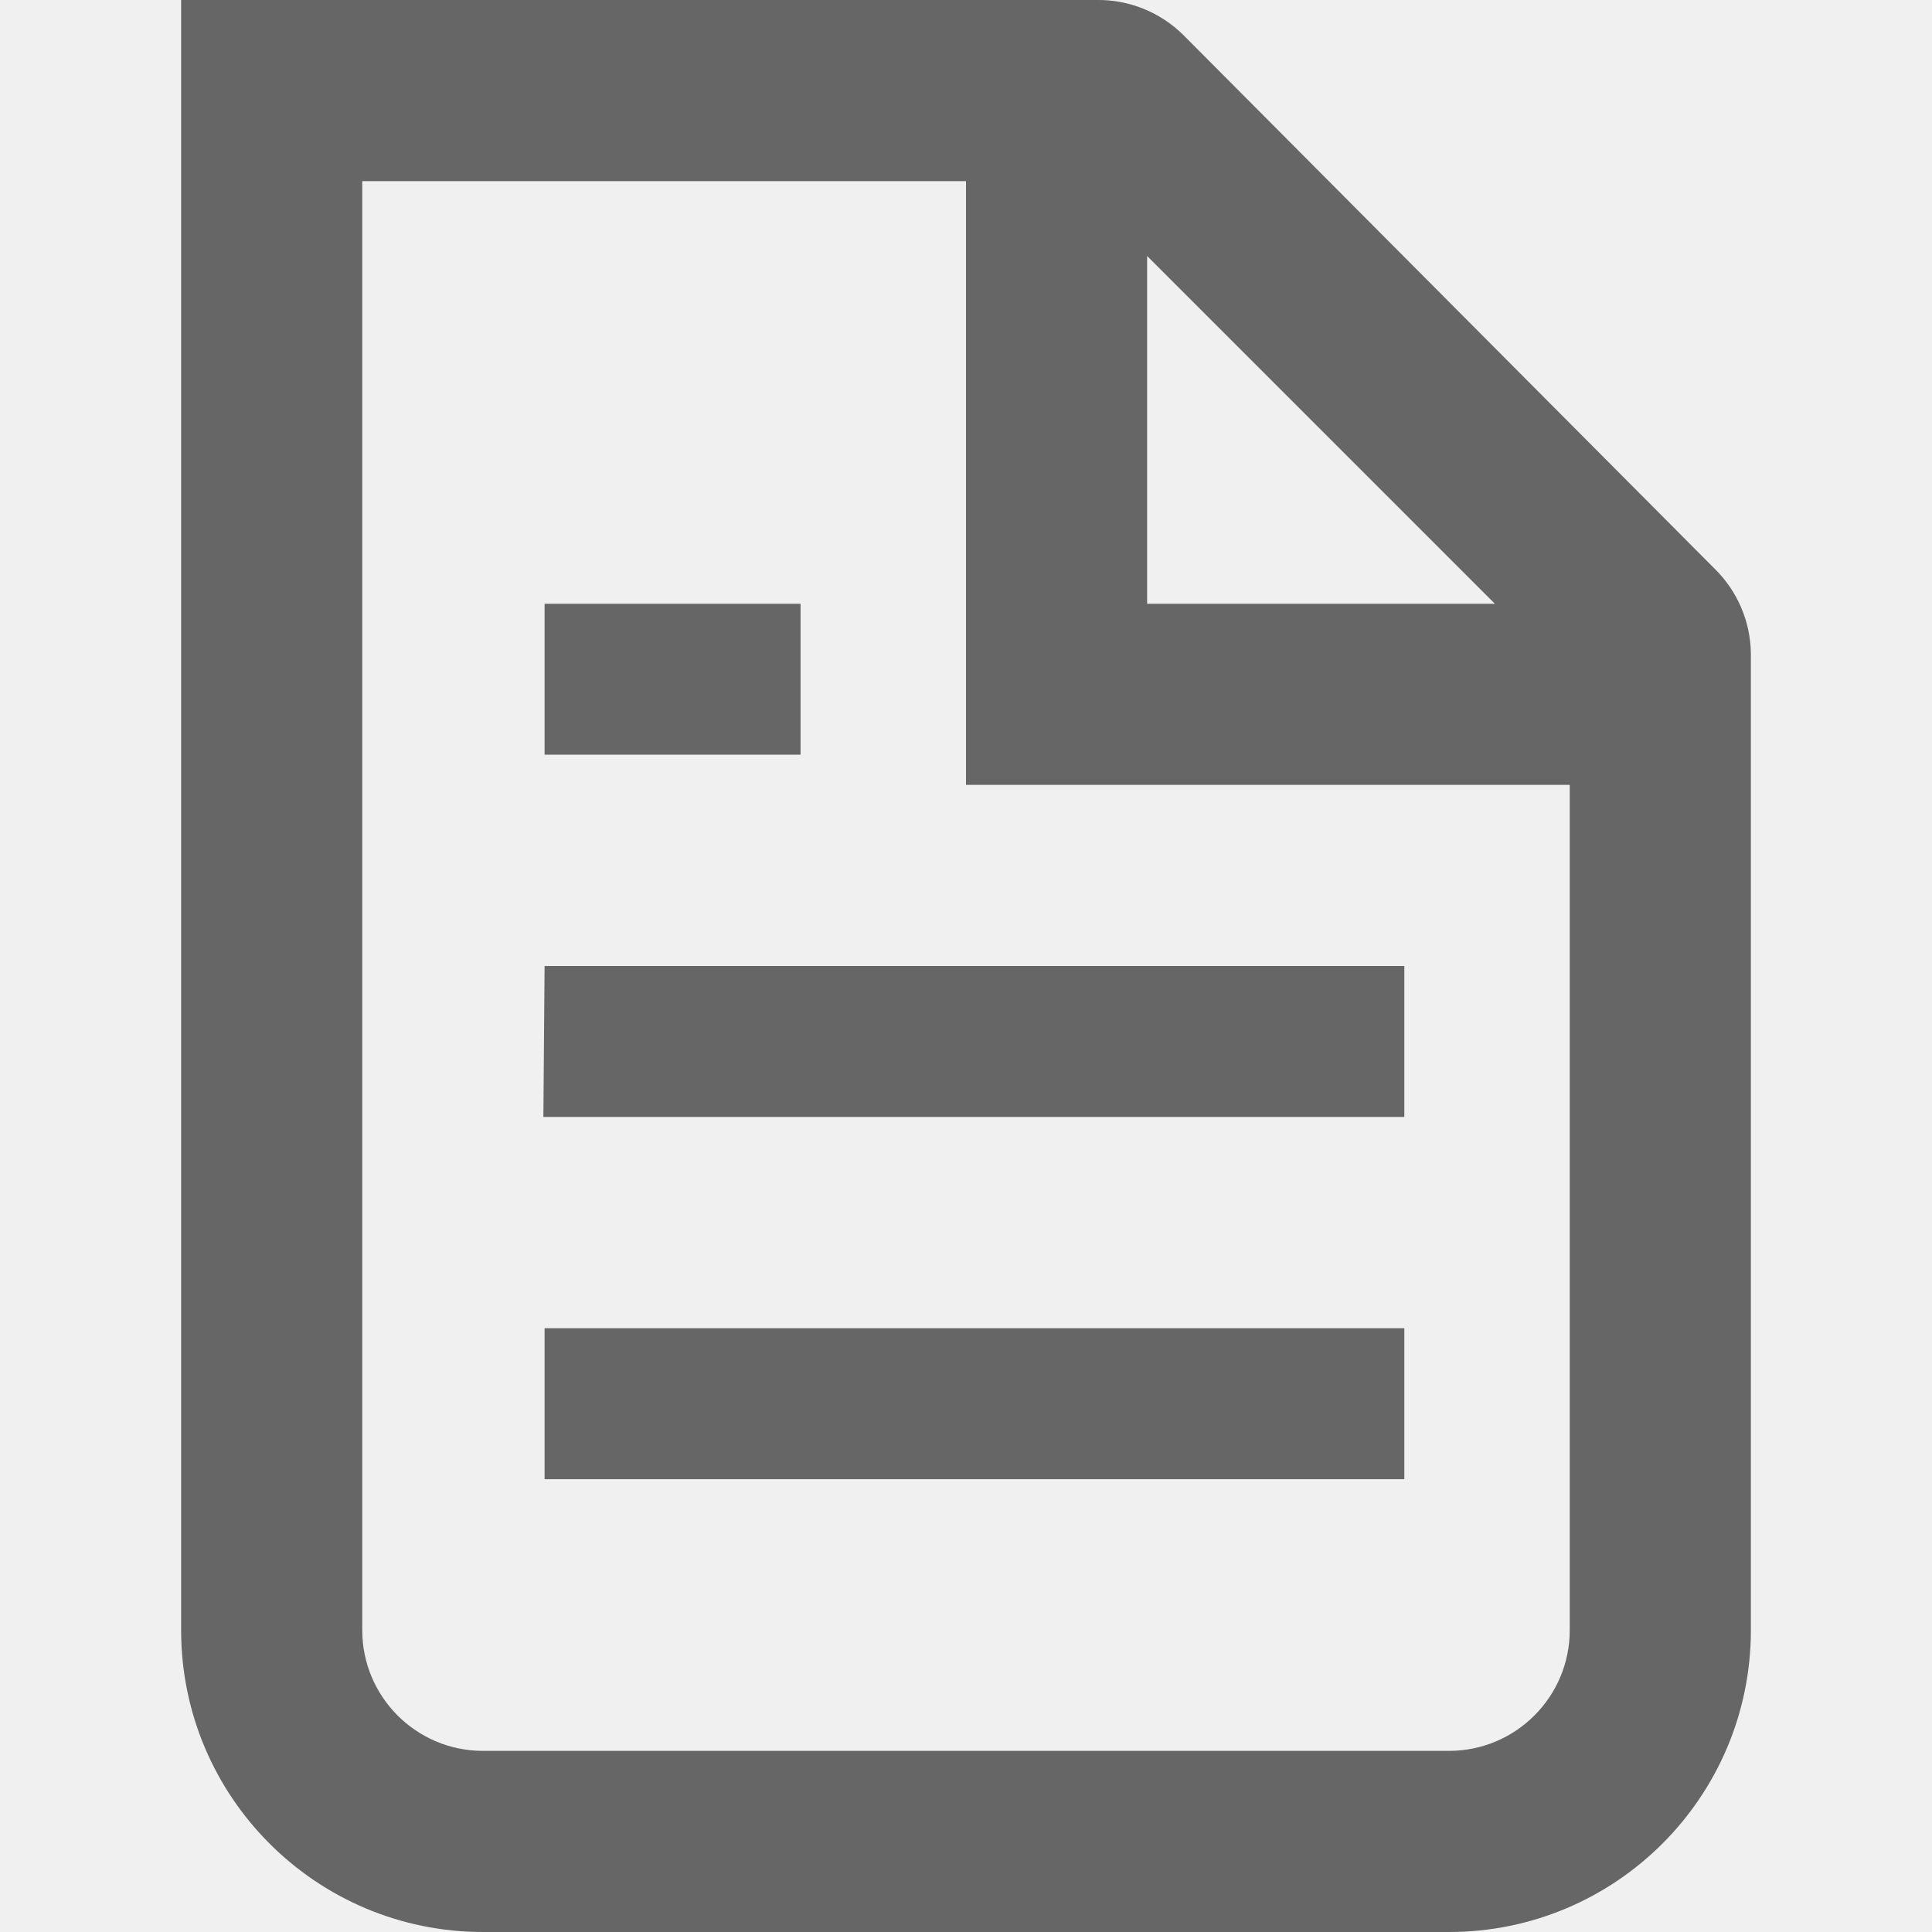
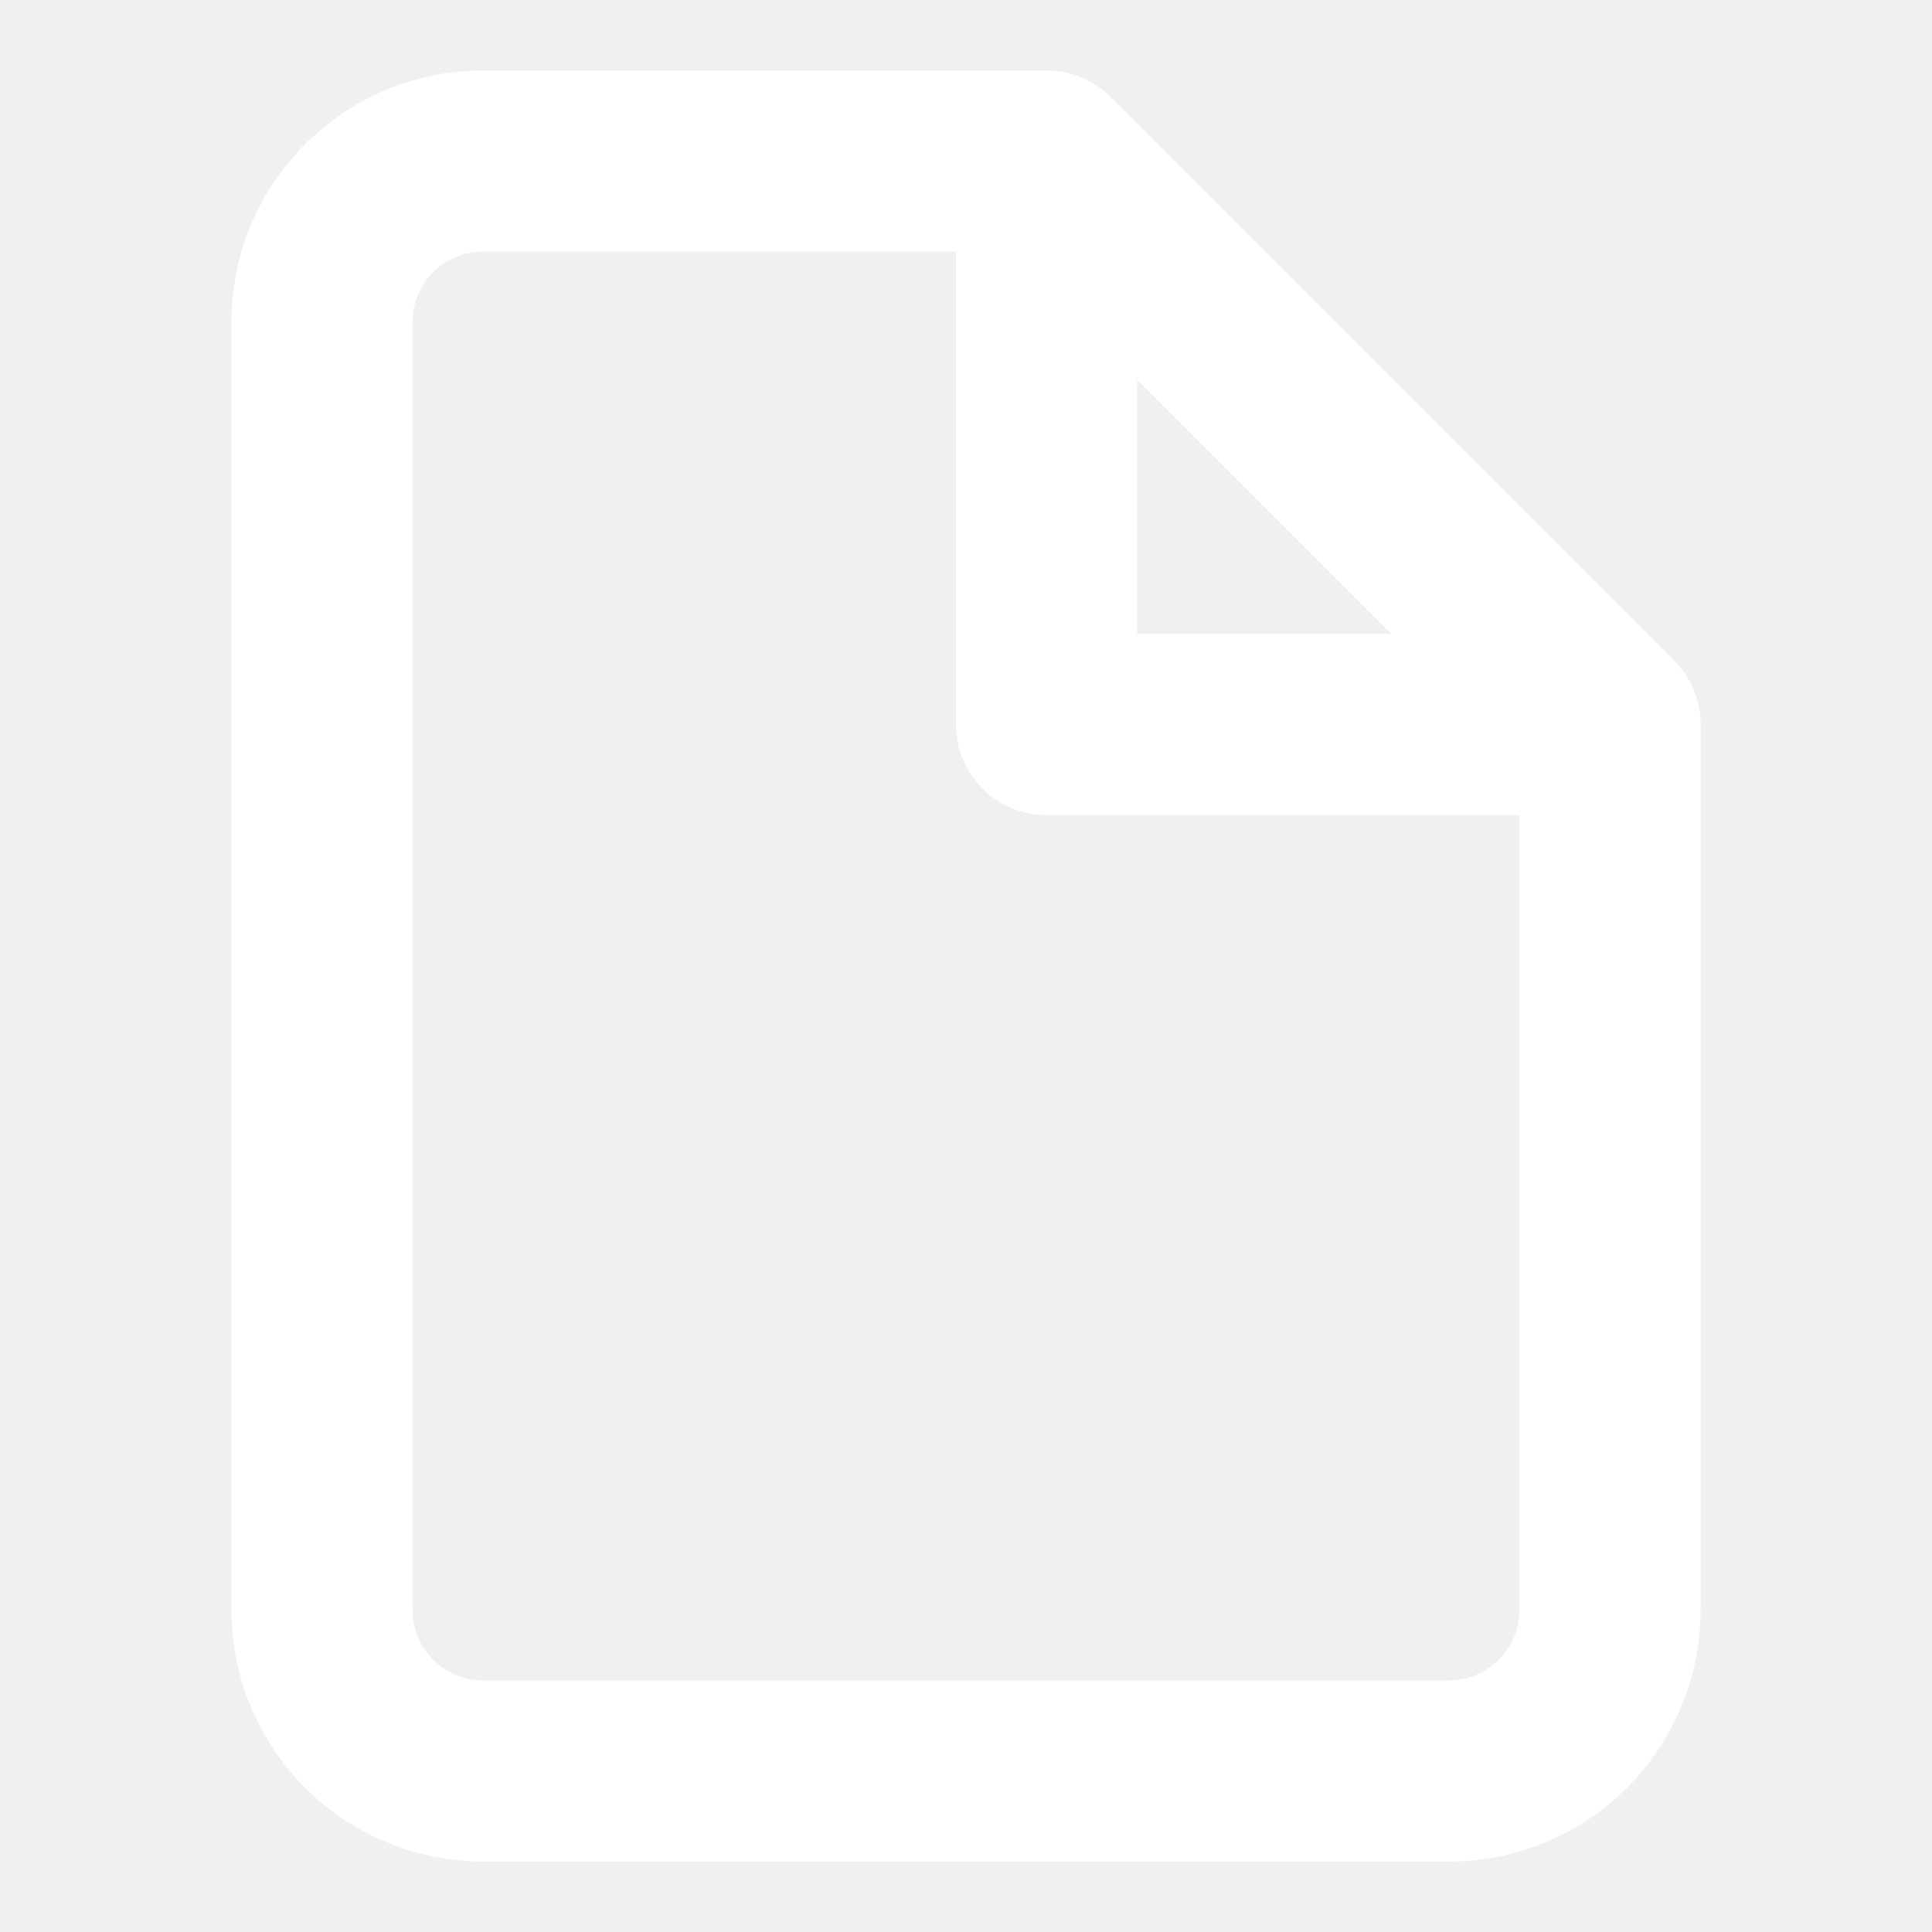
- <svg xmlns="http://www.w3.org/2000/svg" fill="none" viewBox="0 0 16 16">
-   <path d="M14.5 13.5V5.41a1 1 0 0 0-.3-.7L9.8.29A1 1 0 0 0 9.08 0H1.5v13.5A2.5 2.5 0 0 0 4 16h8a2.5 2.5 0 0 0 2.5-2.5m-1.5 0v-7H8v-5H3v12a1 1 0 0 0 1 1h8a1 1 0 0 0 1-1M9.5 5V2.12L12.38 5zM5.13 5h-.62v1.25h2.12V5zm-.62 3h7.12v1.25H4.5zm.62 3h-.62v1.25h7.12V11z" clip-rule="evenodd" fill="#666" fill-rule="evenodd" />
+ <svg xmlns="http://www.w3.org/2000/svg" width="32" height="32" viewBox="0 0 32 32" fill="none">
+   <path d="M17.333 2.667H8C7.293 2.667 6.615 2.948 6.114 3.448C5.614 3.948 5.333 4.626 5.333 5.333V26.667C5.333 27.374 5.614 28.052 6.114 28.552C6.615 29.052 7.293 29.333 8 29.333H24C24.707 29.333 25.386 29.052 25.886 28.552C26.386 28.052 26.667 27.374 26.667 26.667V12M17.333 2.667L26.667 12M17.333 2.667L17.333 12H26.667" stroke="white" stroke-width="3" stroke-linecap="round" stroke-linejoin="round" />
</svg>
